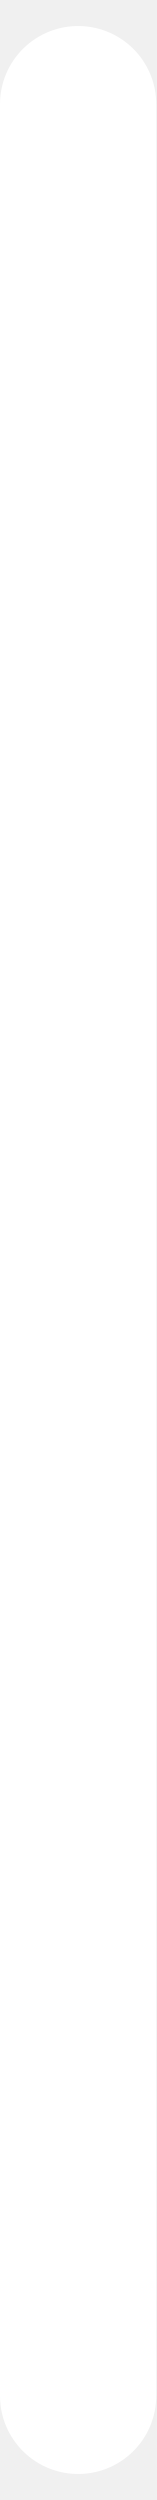
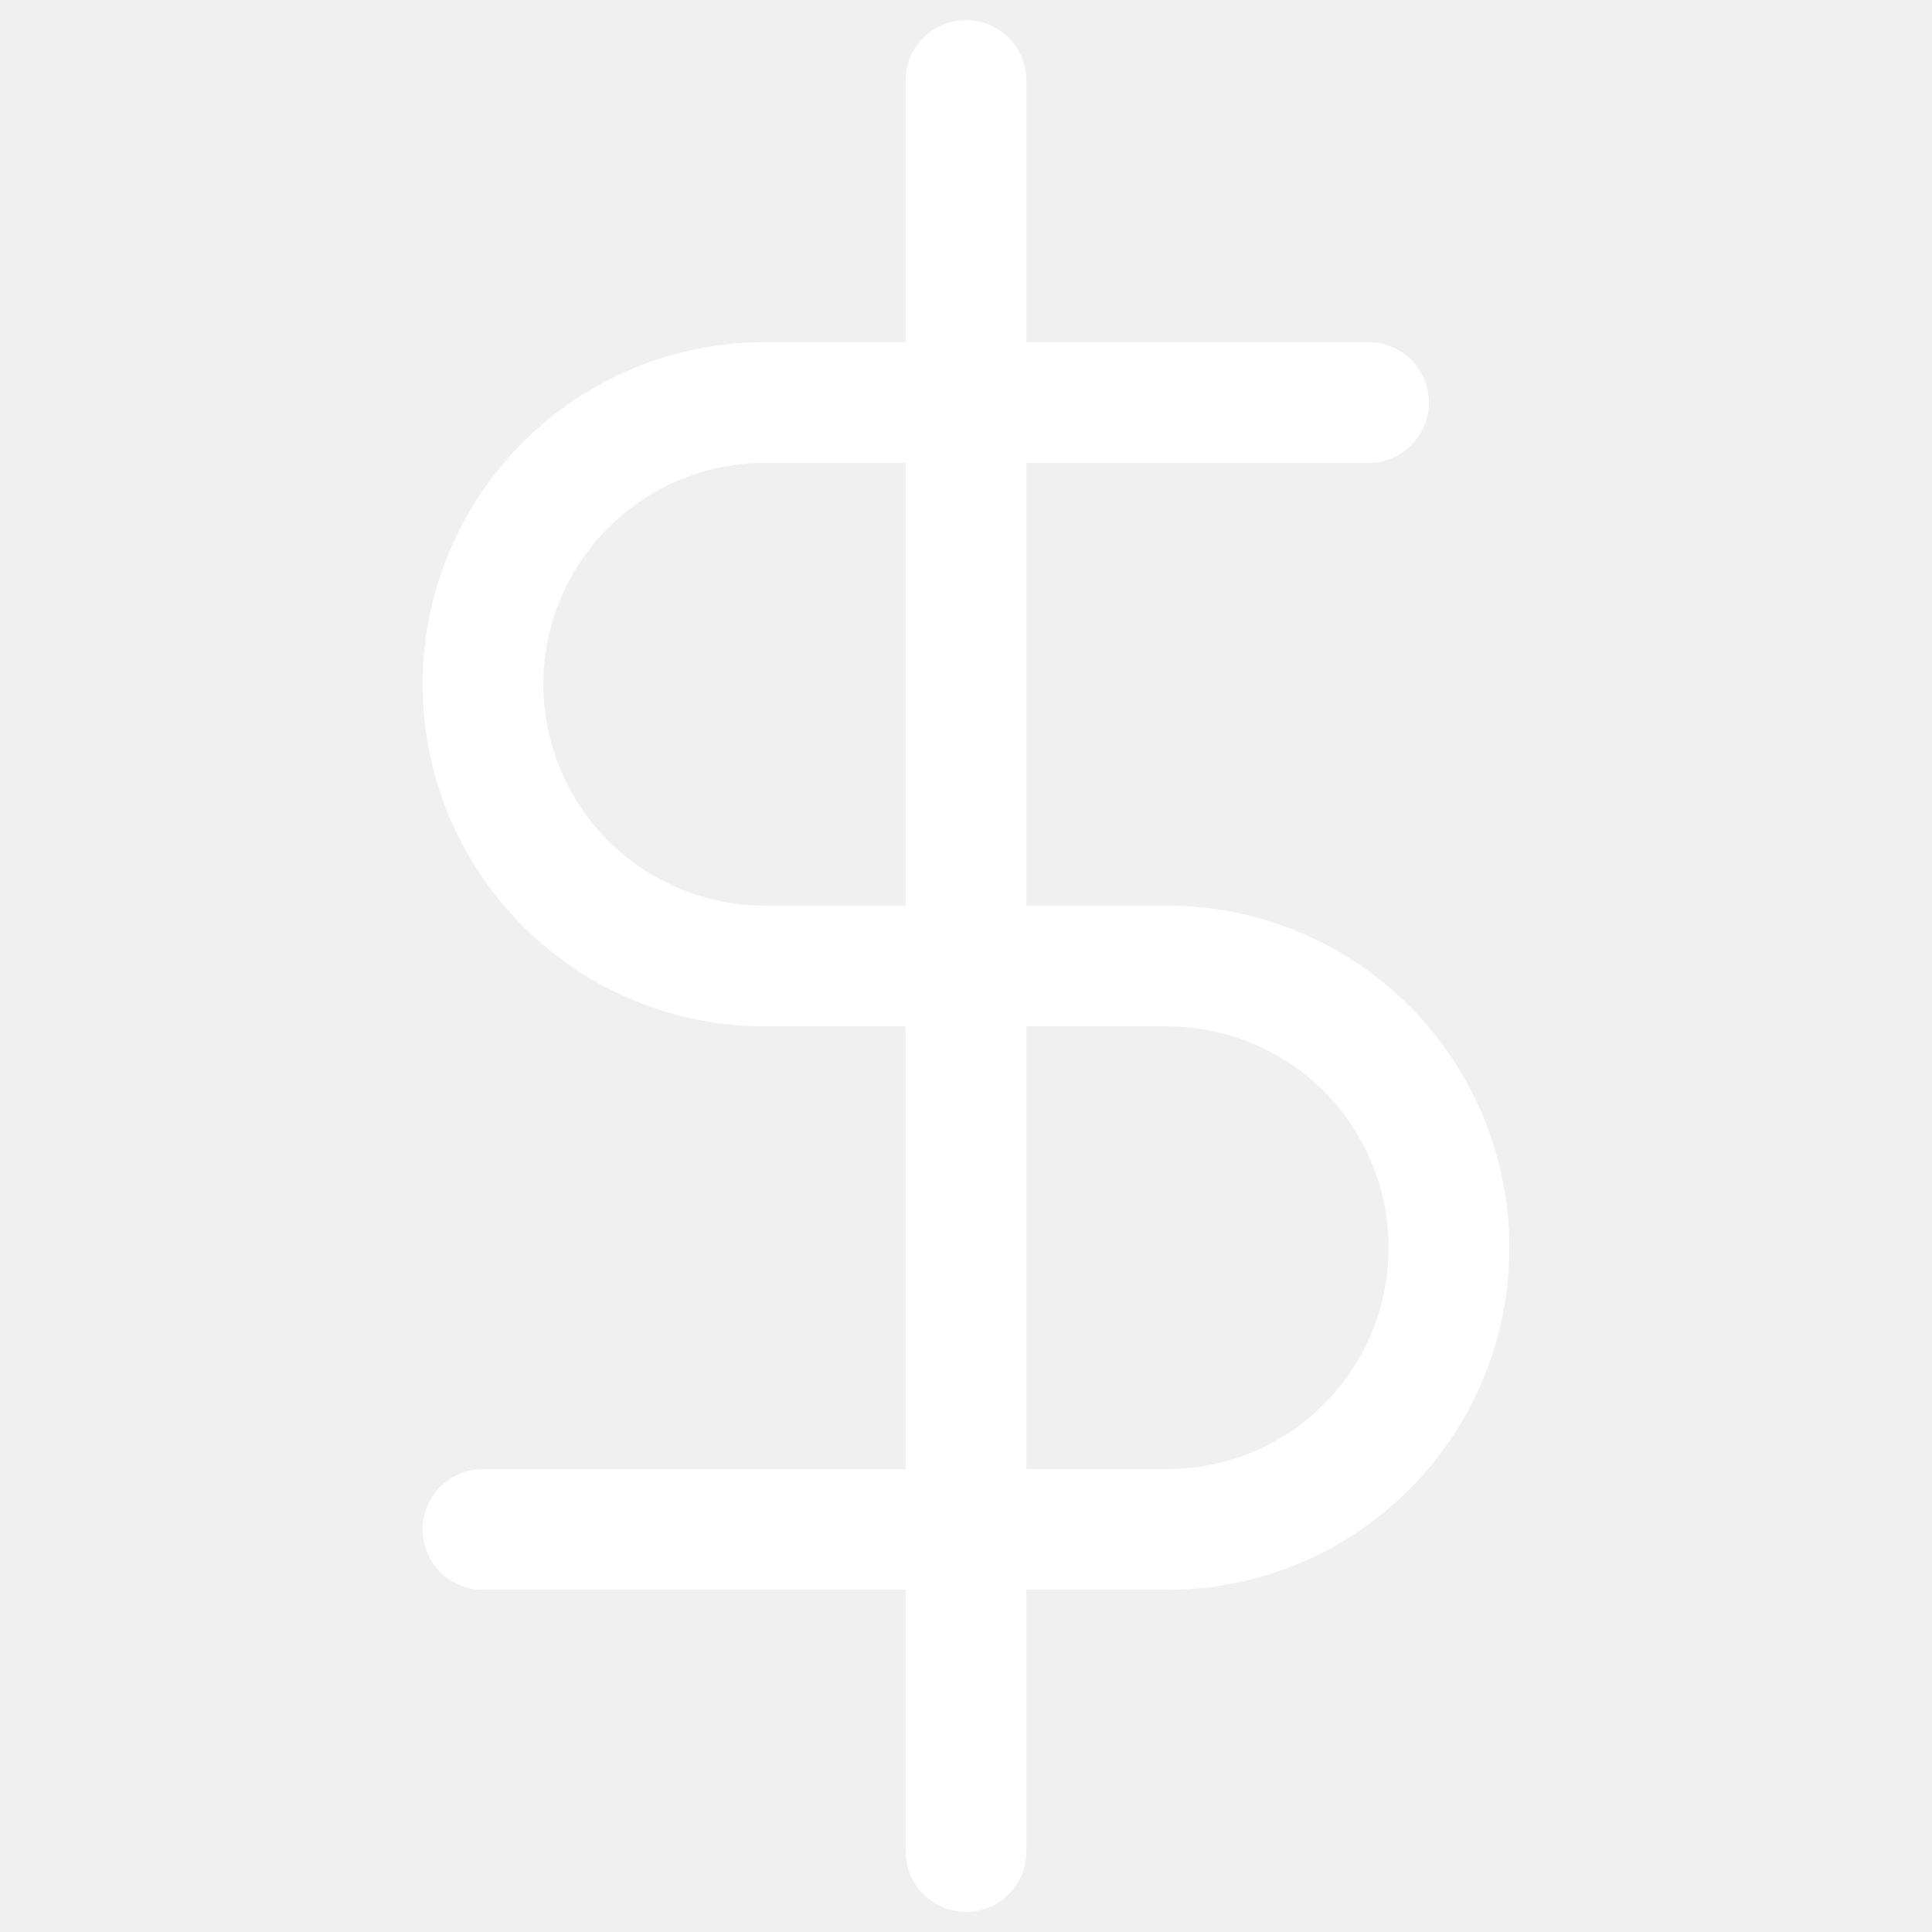
- <svg xmlns="http://www.w3.org/2000/svg" width="2" height="32" viewBox="0 0 2 32" fill="none">
-   <path d="M1 1.333V30.667" stroke="white" stroke-width="2" stroke-linecap="round" stroke-linejoin="round" />
+ <svg xmlns="http://www.w3.org/2000/svg" width="32" height="32" viewBox="0 0 32 32" fill="none">
+   <path d="M16 1.333V30.667" stroke="white" stroke-width="2" stroke-linecap="round" stroke-linejoin="round" />
+   <path d="M22.667 6.667H12.667C11.429 6.667 10.242 7.158 9.367 8.034C8.492 8.909 8 10.096 8 11.333C8 12.571 8.492 13.758 9.367 14.633C10.242 15.508 11.429 16 12.667 16H19.333C20.571 16 21.758 16.492 22.633 17.367C23.508 18.242 24 19.429 24 20.667C24 21.904 23.508 23.091 22.633 23.966C21.758 24.842 20.571 25.333 19.333 25.333H8" stroke="white" stroke-width="2" stroke-linecap="round" stroke-linejoin="round" />
</svg>
